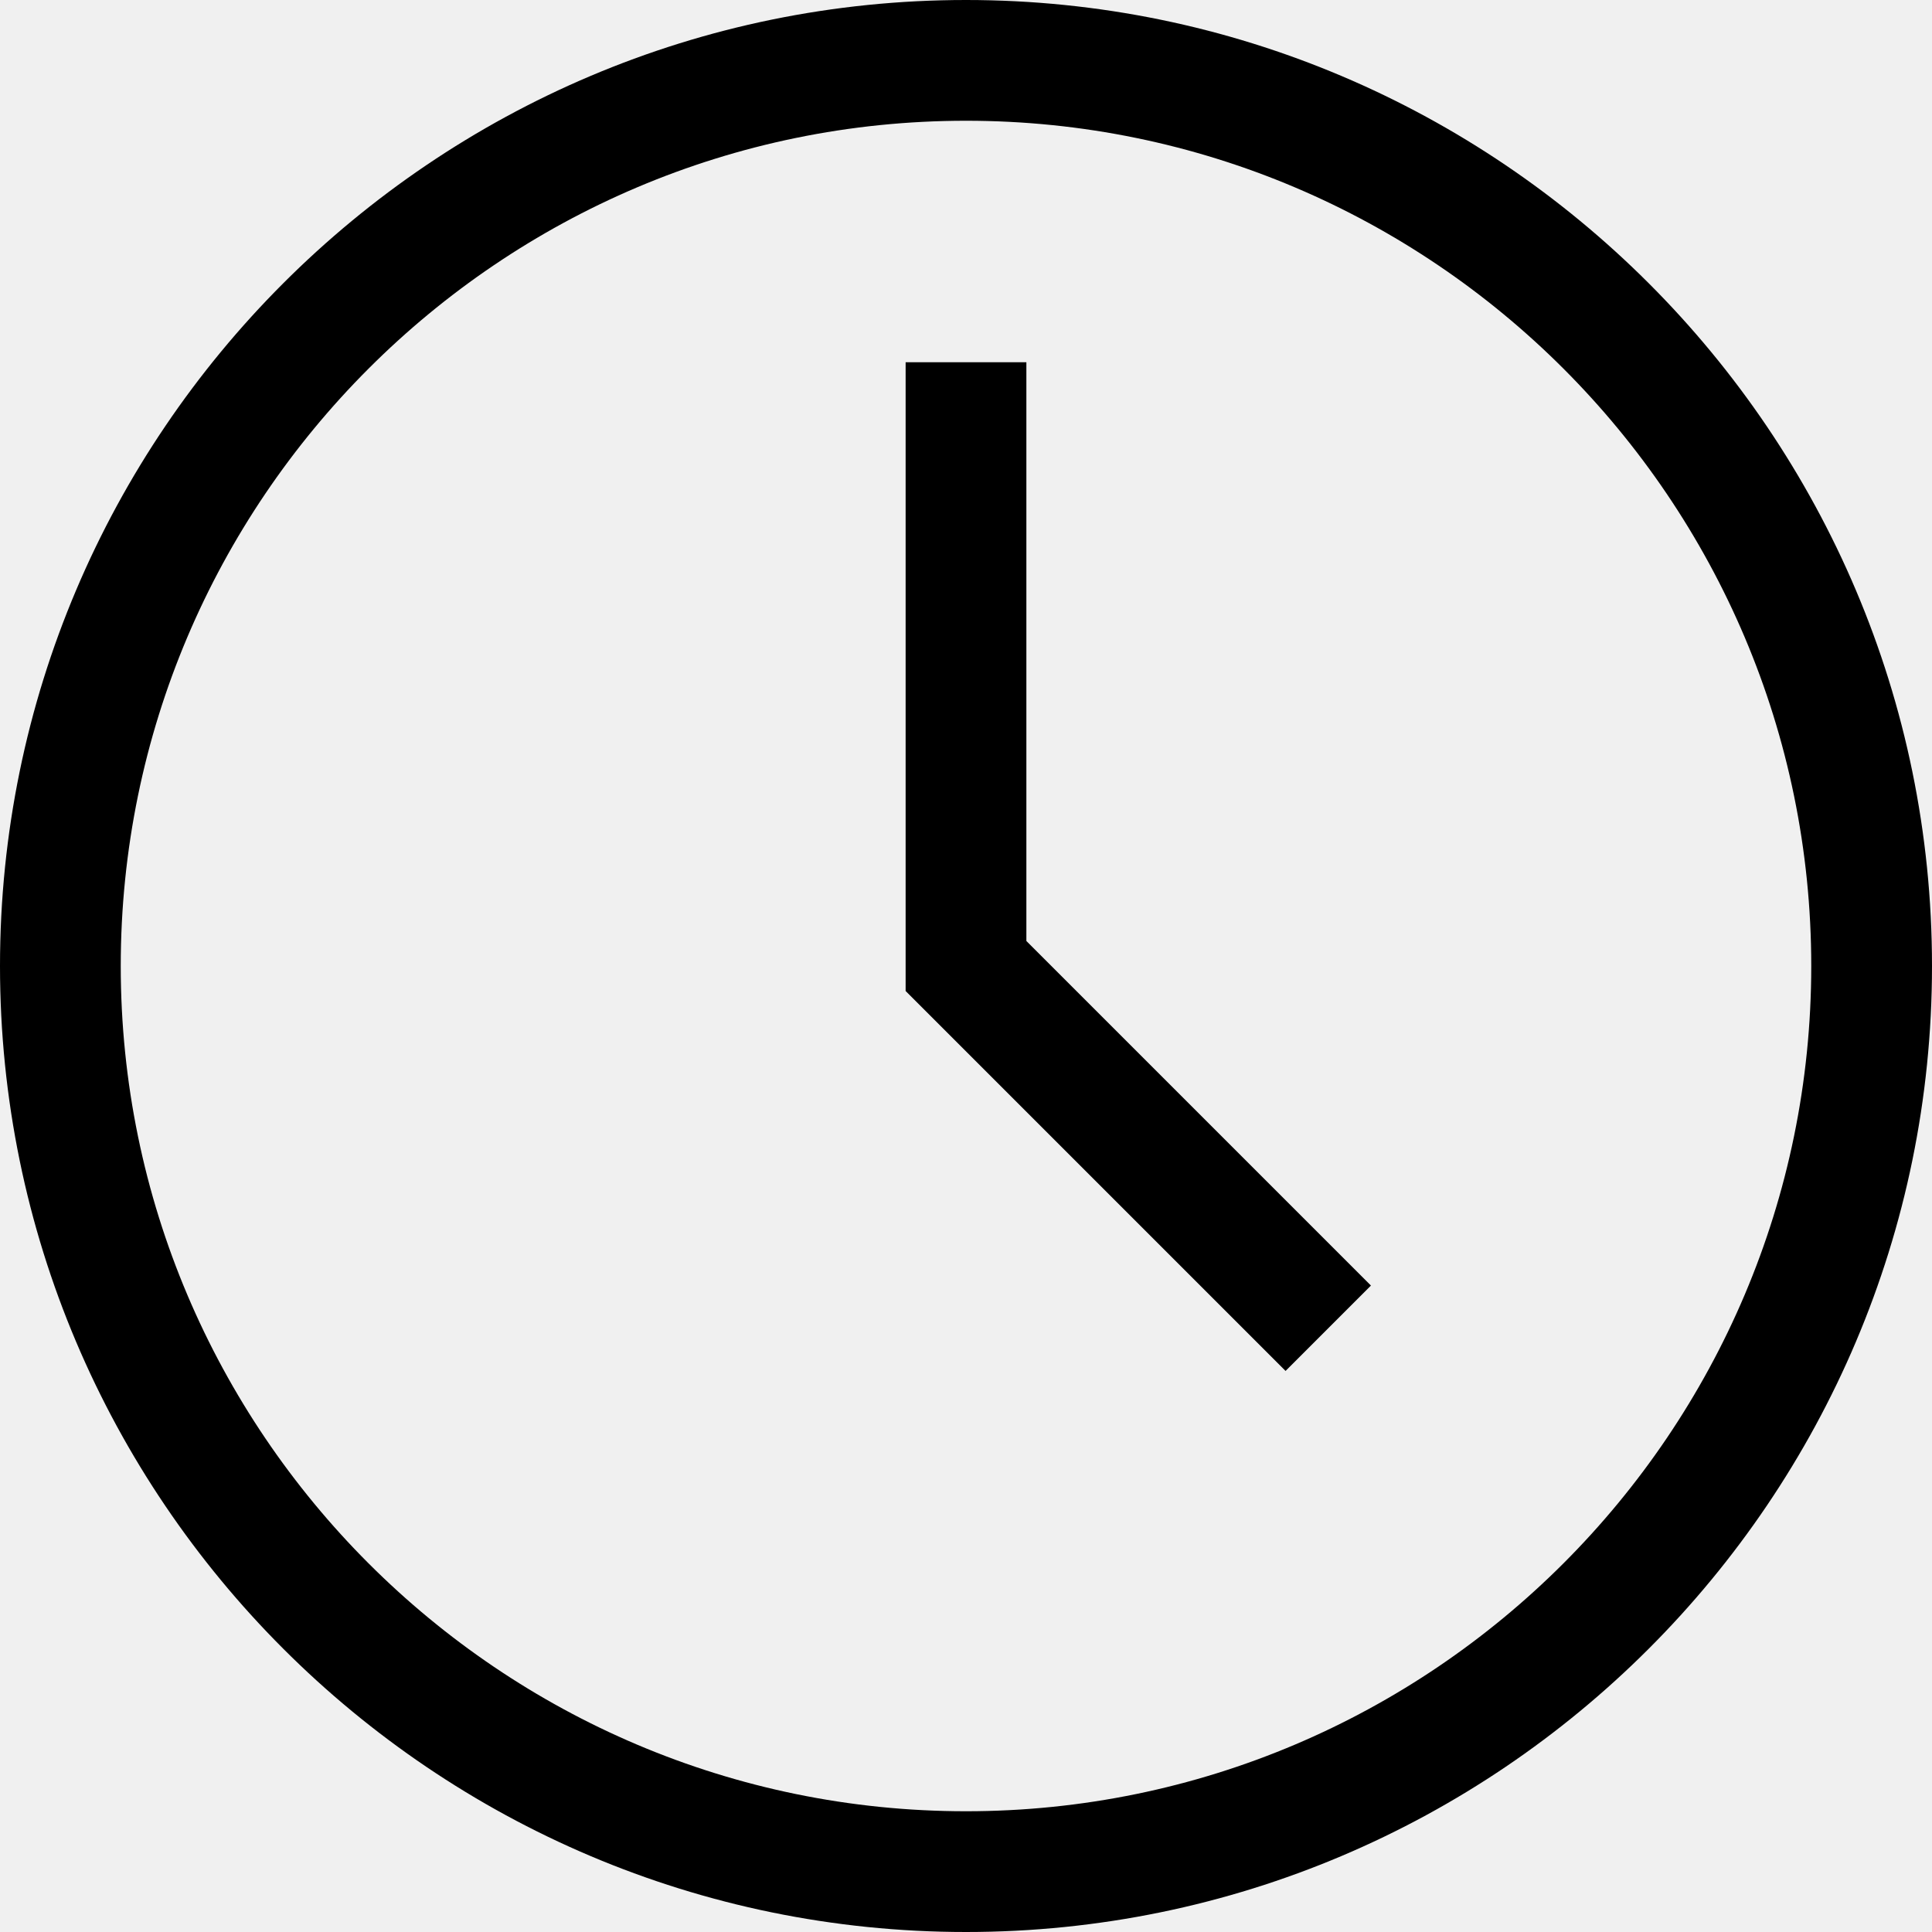
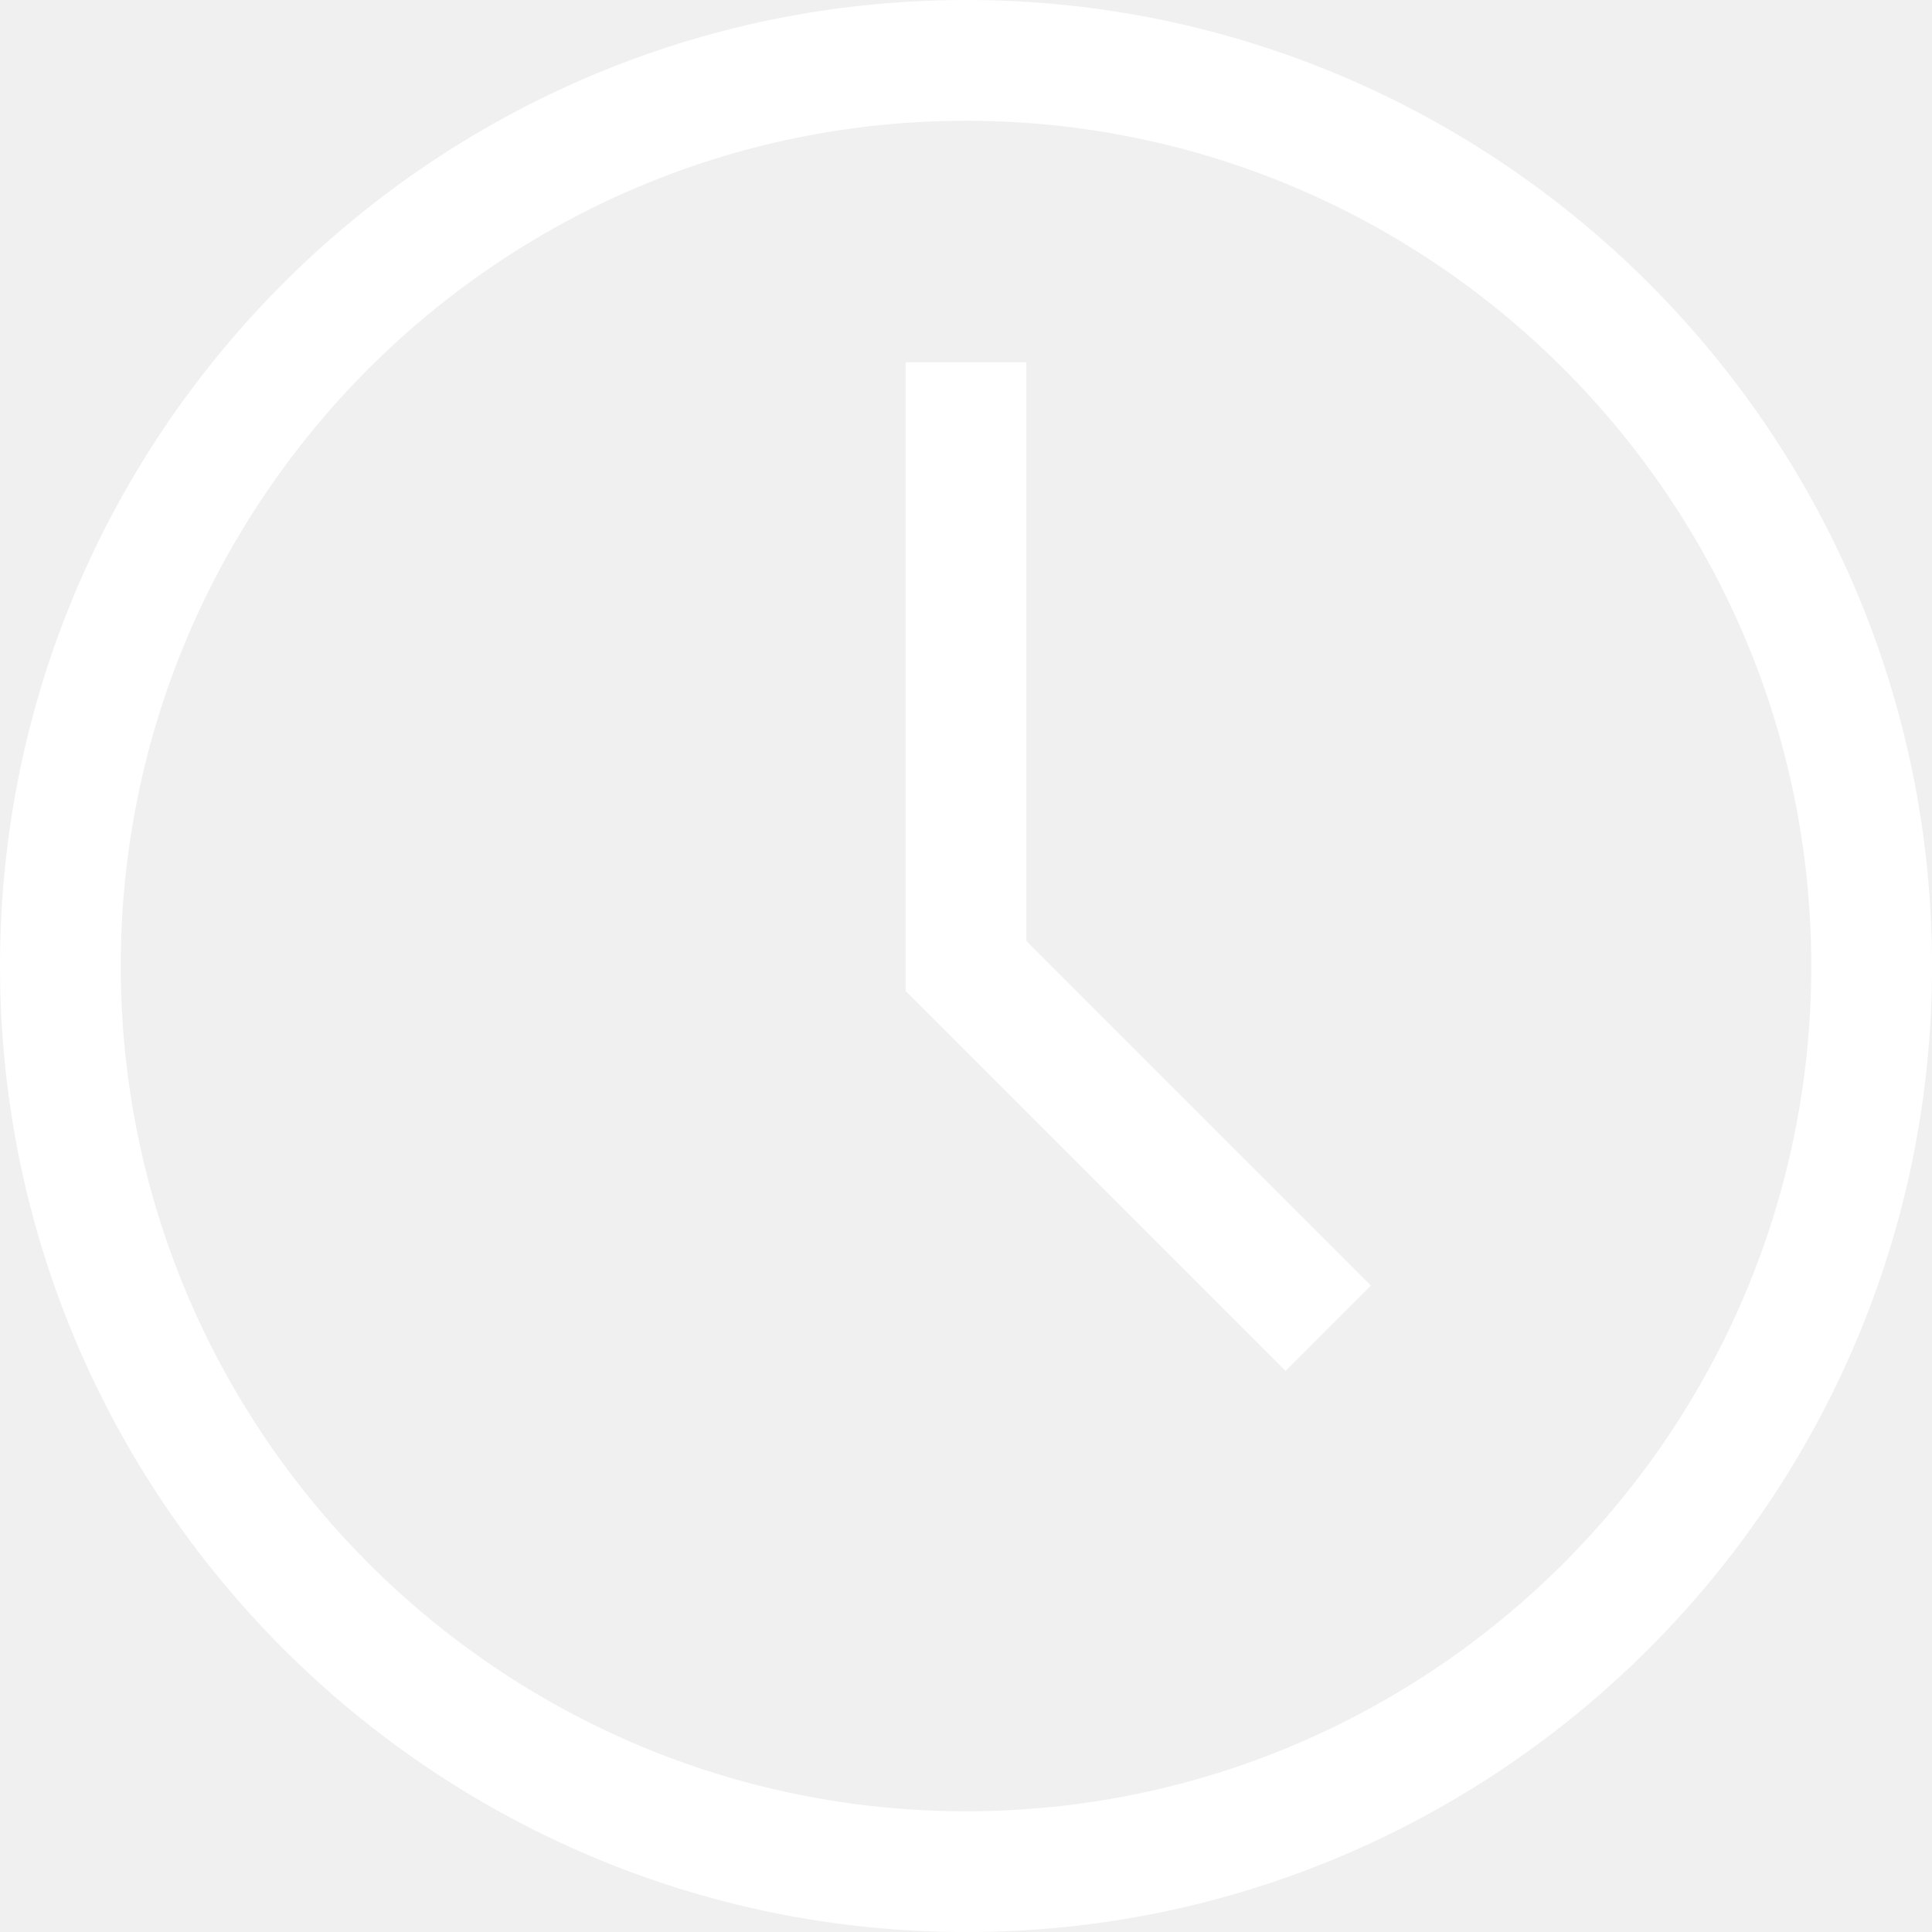
- <svg xmlns="http://www.w3.org/2000/svg" id="Capa_1" enable-background="new 0 0 443.294 443.294" height="512" viewBox="0 0 443.294 443.294" width="512">
-   <path d="m221.647 0c-122.214 0-221.647 99.433-221.647 221.647s99.433 221.647 221.647 221.647 221.647-99.433 221.647-221.647-99.433-221.647-221.647-221.647zm0 415.588c-106.941 0-193.941-87-193.941-193.941s87-193.941 193.941-193.941 193.941 87 193.941 193.941-87 193.941-193.941 193.941z" />
-   <path d="m235.5 83.118h-27.706v144.265l87.176 87.176 19.589-19.589-79.059-79.059z" />
+ <svg xmlns="http://www.w3.org/2000/svg" width="512" height="512" enable-background="new 0 0 443.294 443.294" version="1.1" viewBox="0 0 443.29 443.29">
+   <path d="m221.65 0c-122.21 0-221.65 99.433-221.65 221.65s99.433 221.65 221.65 221.65 221.65-99.433 221.65-221.65-99.433-221.65-221.65-221.65zm0 415.59c-106.94 0-193.94-87-193.94-193.94s87-193.94 193.94-193.94 193.94 87 193.94 193.94-87 193.94-193.94 193.94z" fill="#fff" />
+   <path d="m235.5 83.118h-27.706v144.26l87.176 87.176 19.589-19.589-79.059-79.059z" fill="#fff" />
</svg>
